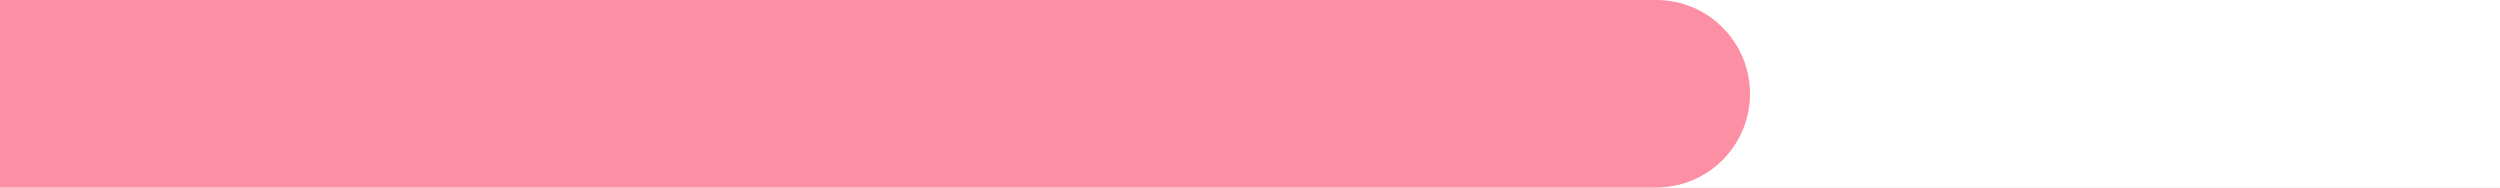
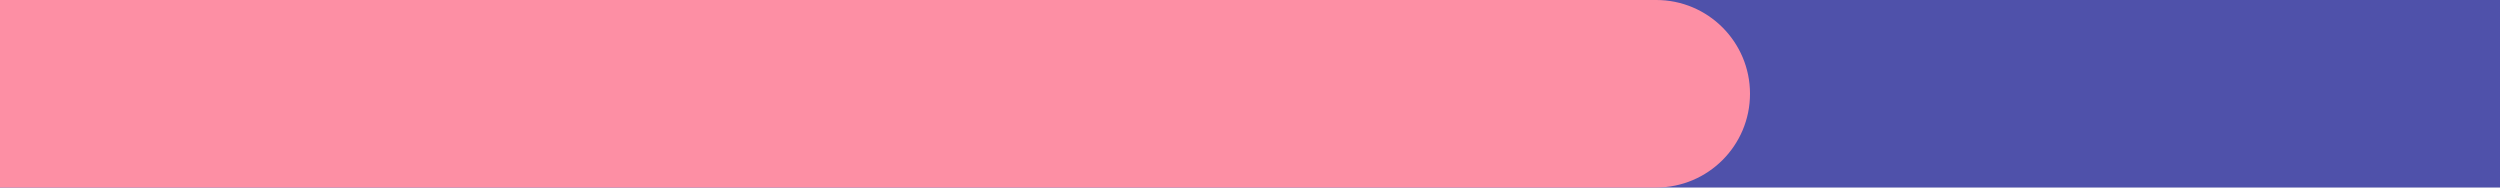
<svg xmlns="http://www.w3.org/2000/svg" width="200" height="15" viewBox="0 0 200 15" fill="none">
-   <rect width="200" height="15" fill="white" />
+   <rect width="200" height="15" fill="#4F51AA" />
  <path d="M0 0H132.5C136.642 0 140 3.358 140 7.5V7.5C140 11.642 136.642 15 132.5 15H0V0Z" fill="#FD8FA4" />
</svg>
